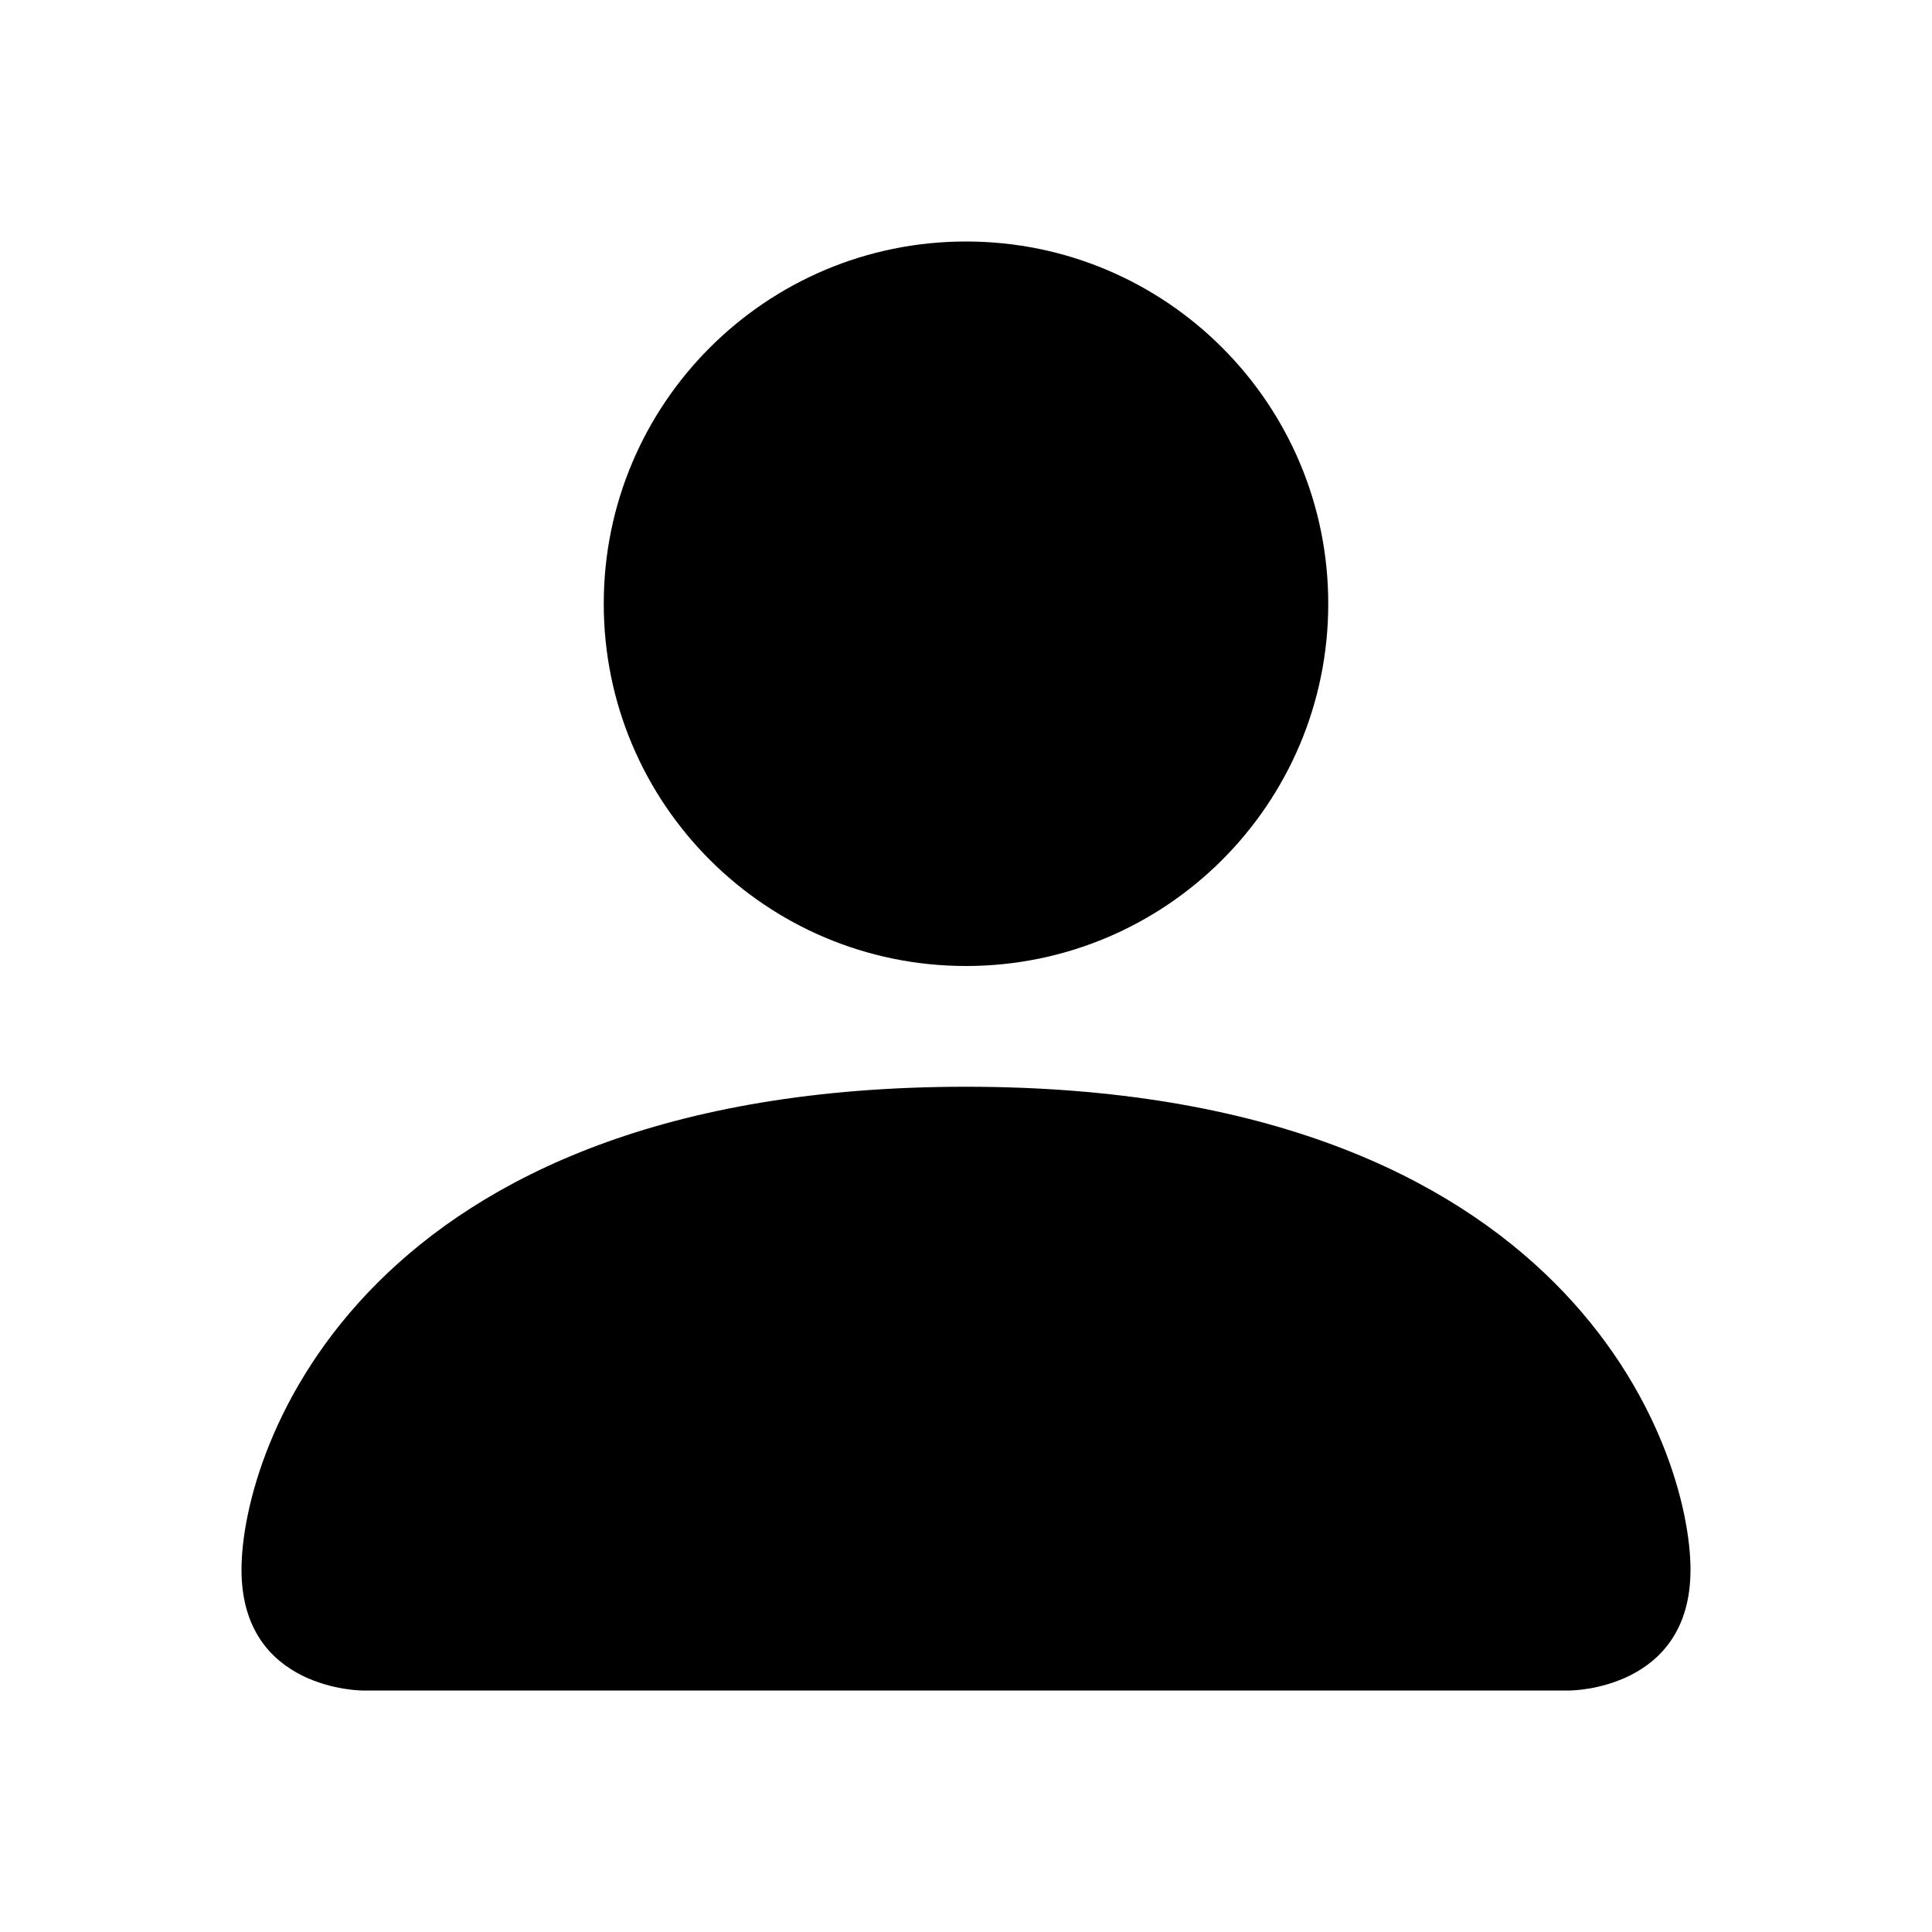
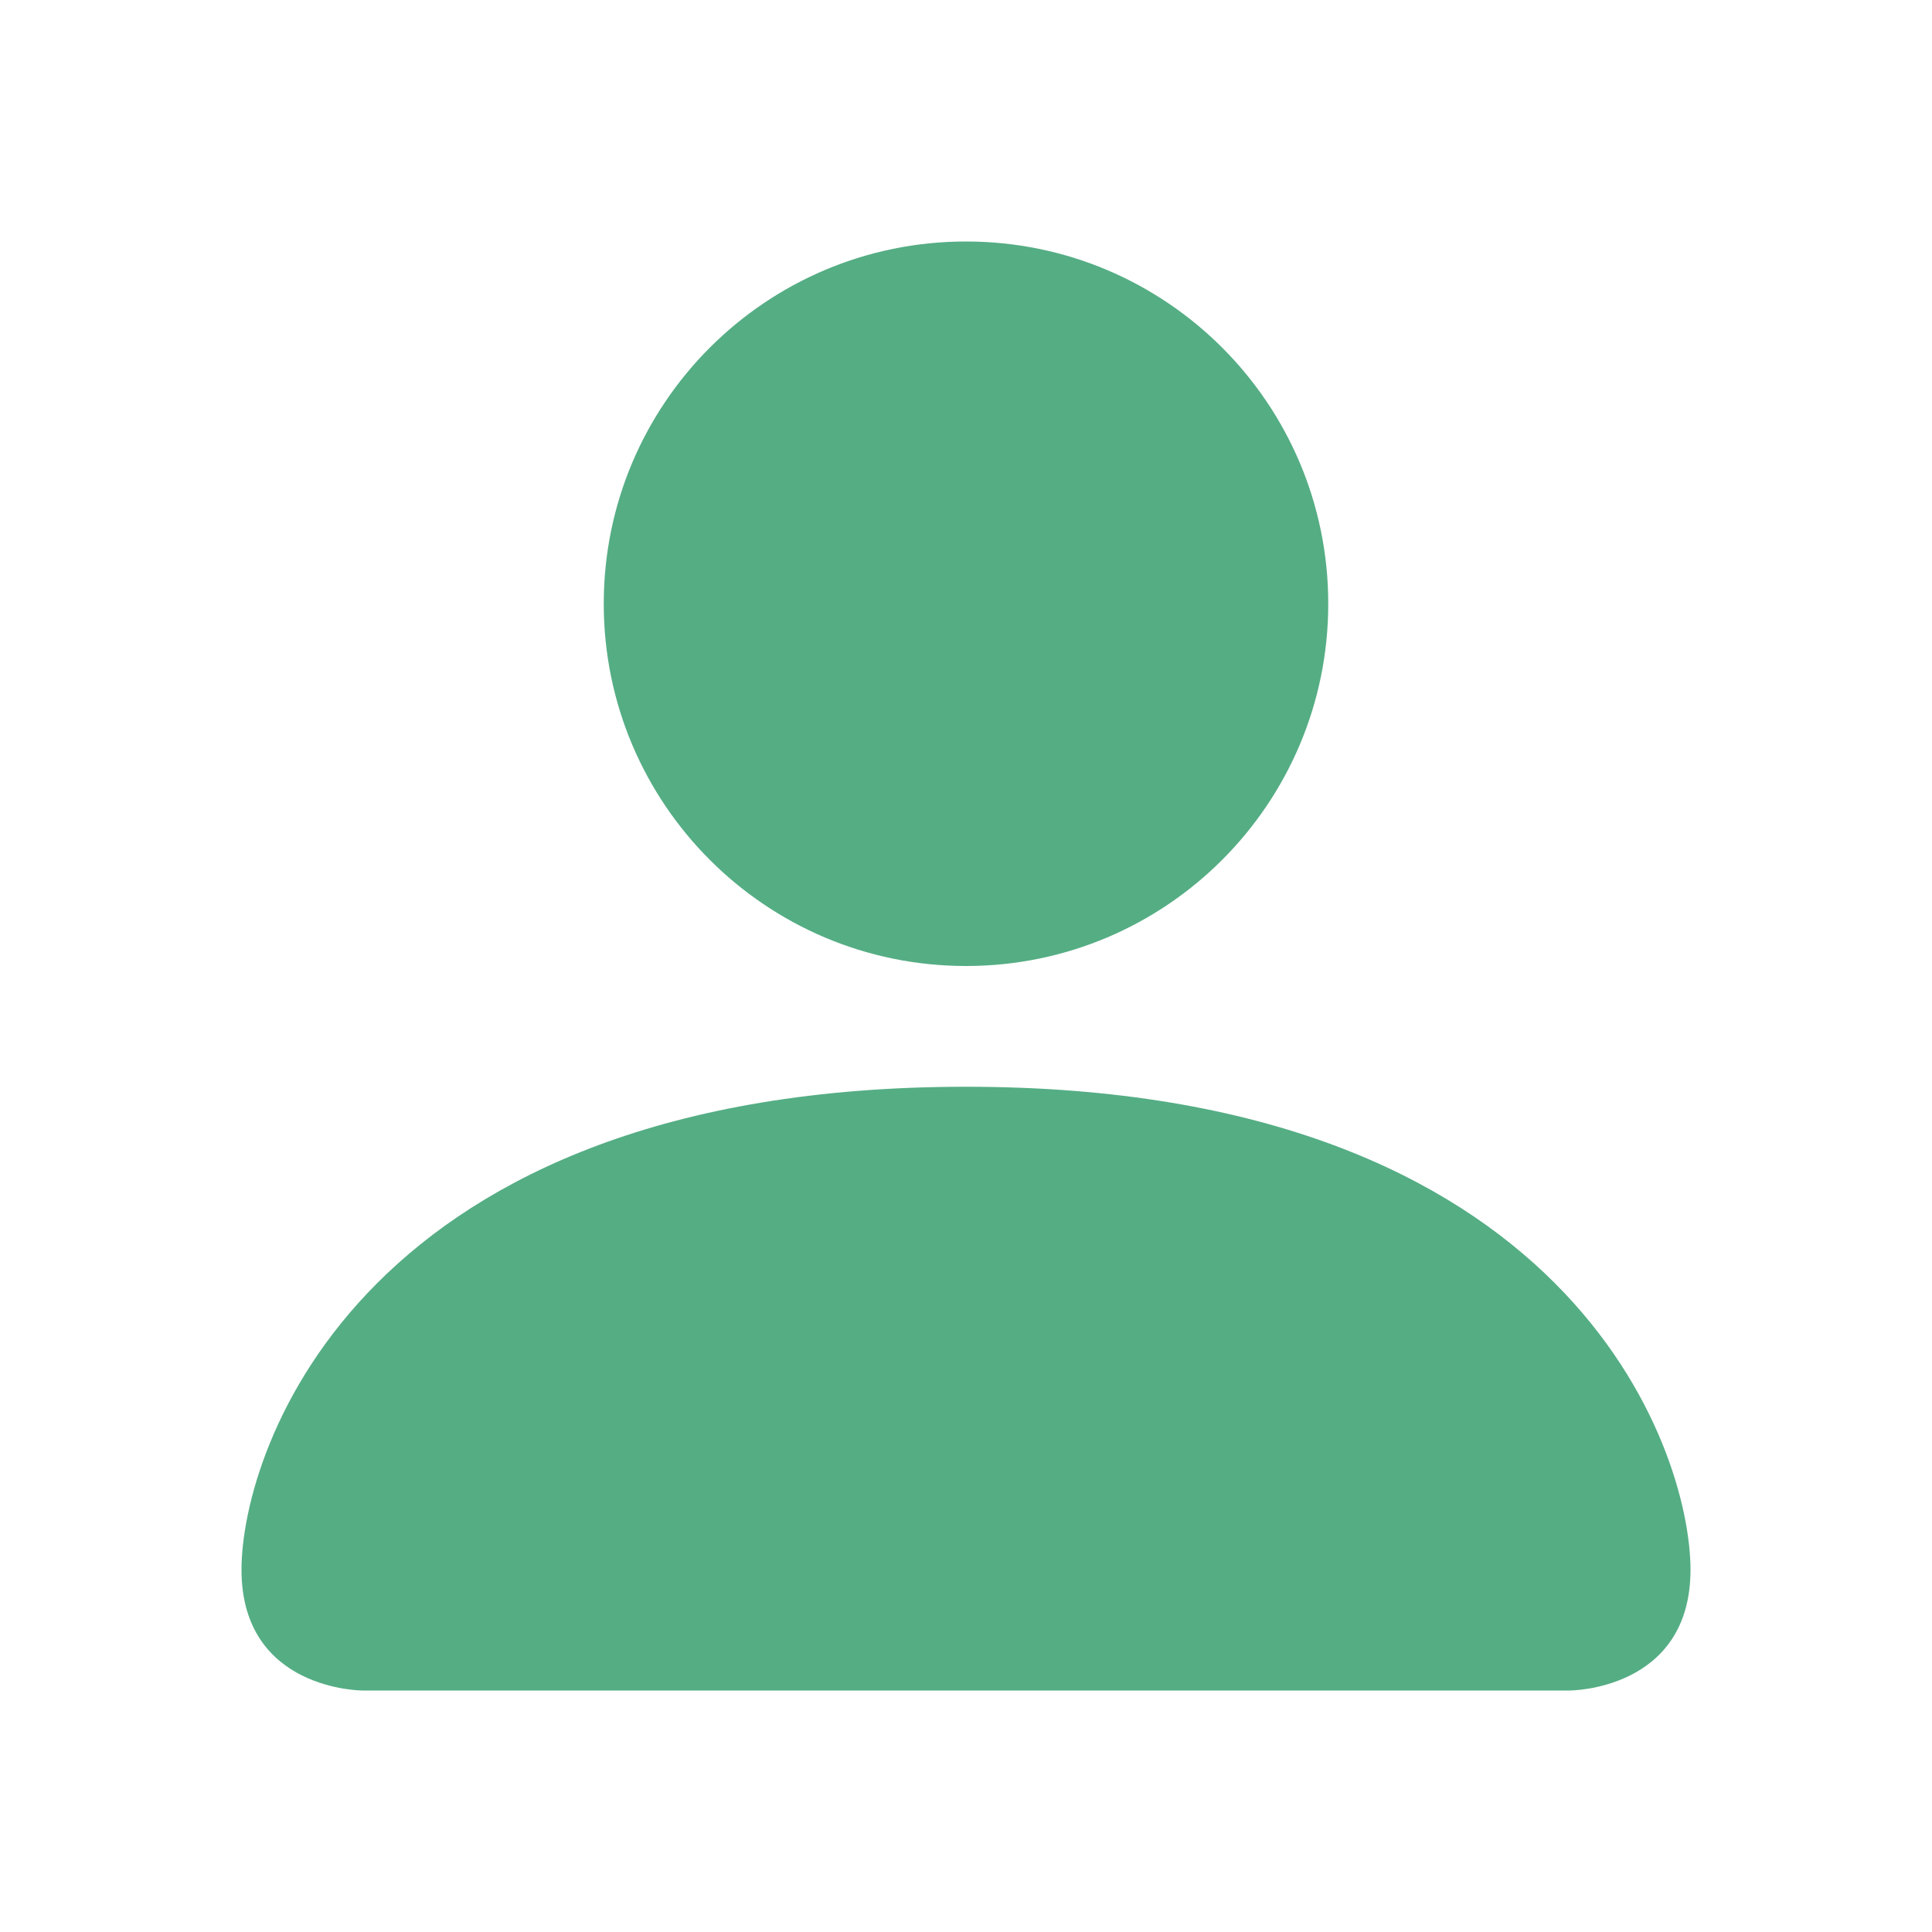
- <svg xmlns="http://www.w3.org/2000/svg" width="20" height="20" fill="#55ad84r" class="bi bi-person-fill" viewBox="0 0 16 16">
+ <svg xmlns="http://www.w3.org/2000/svg" width="20" height="20" fill="#55ad84" class="bi bi-person-fill" viewBox="0 0 16 16">
  <path d="M3 14s-1 0-1-1 1-4 6-4 6 3 6 4-1 1-1 1H3zm5-6a3 3 0 1 0 0-6 3 3 0 0 0 0 6z" />
</svg>
